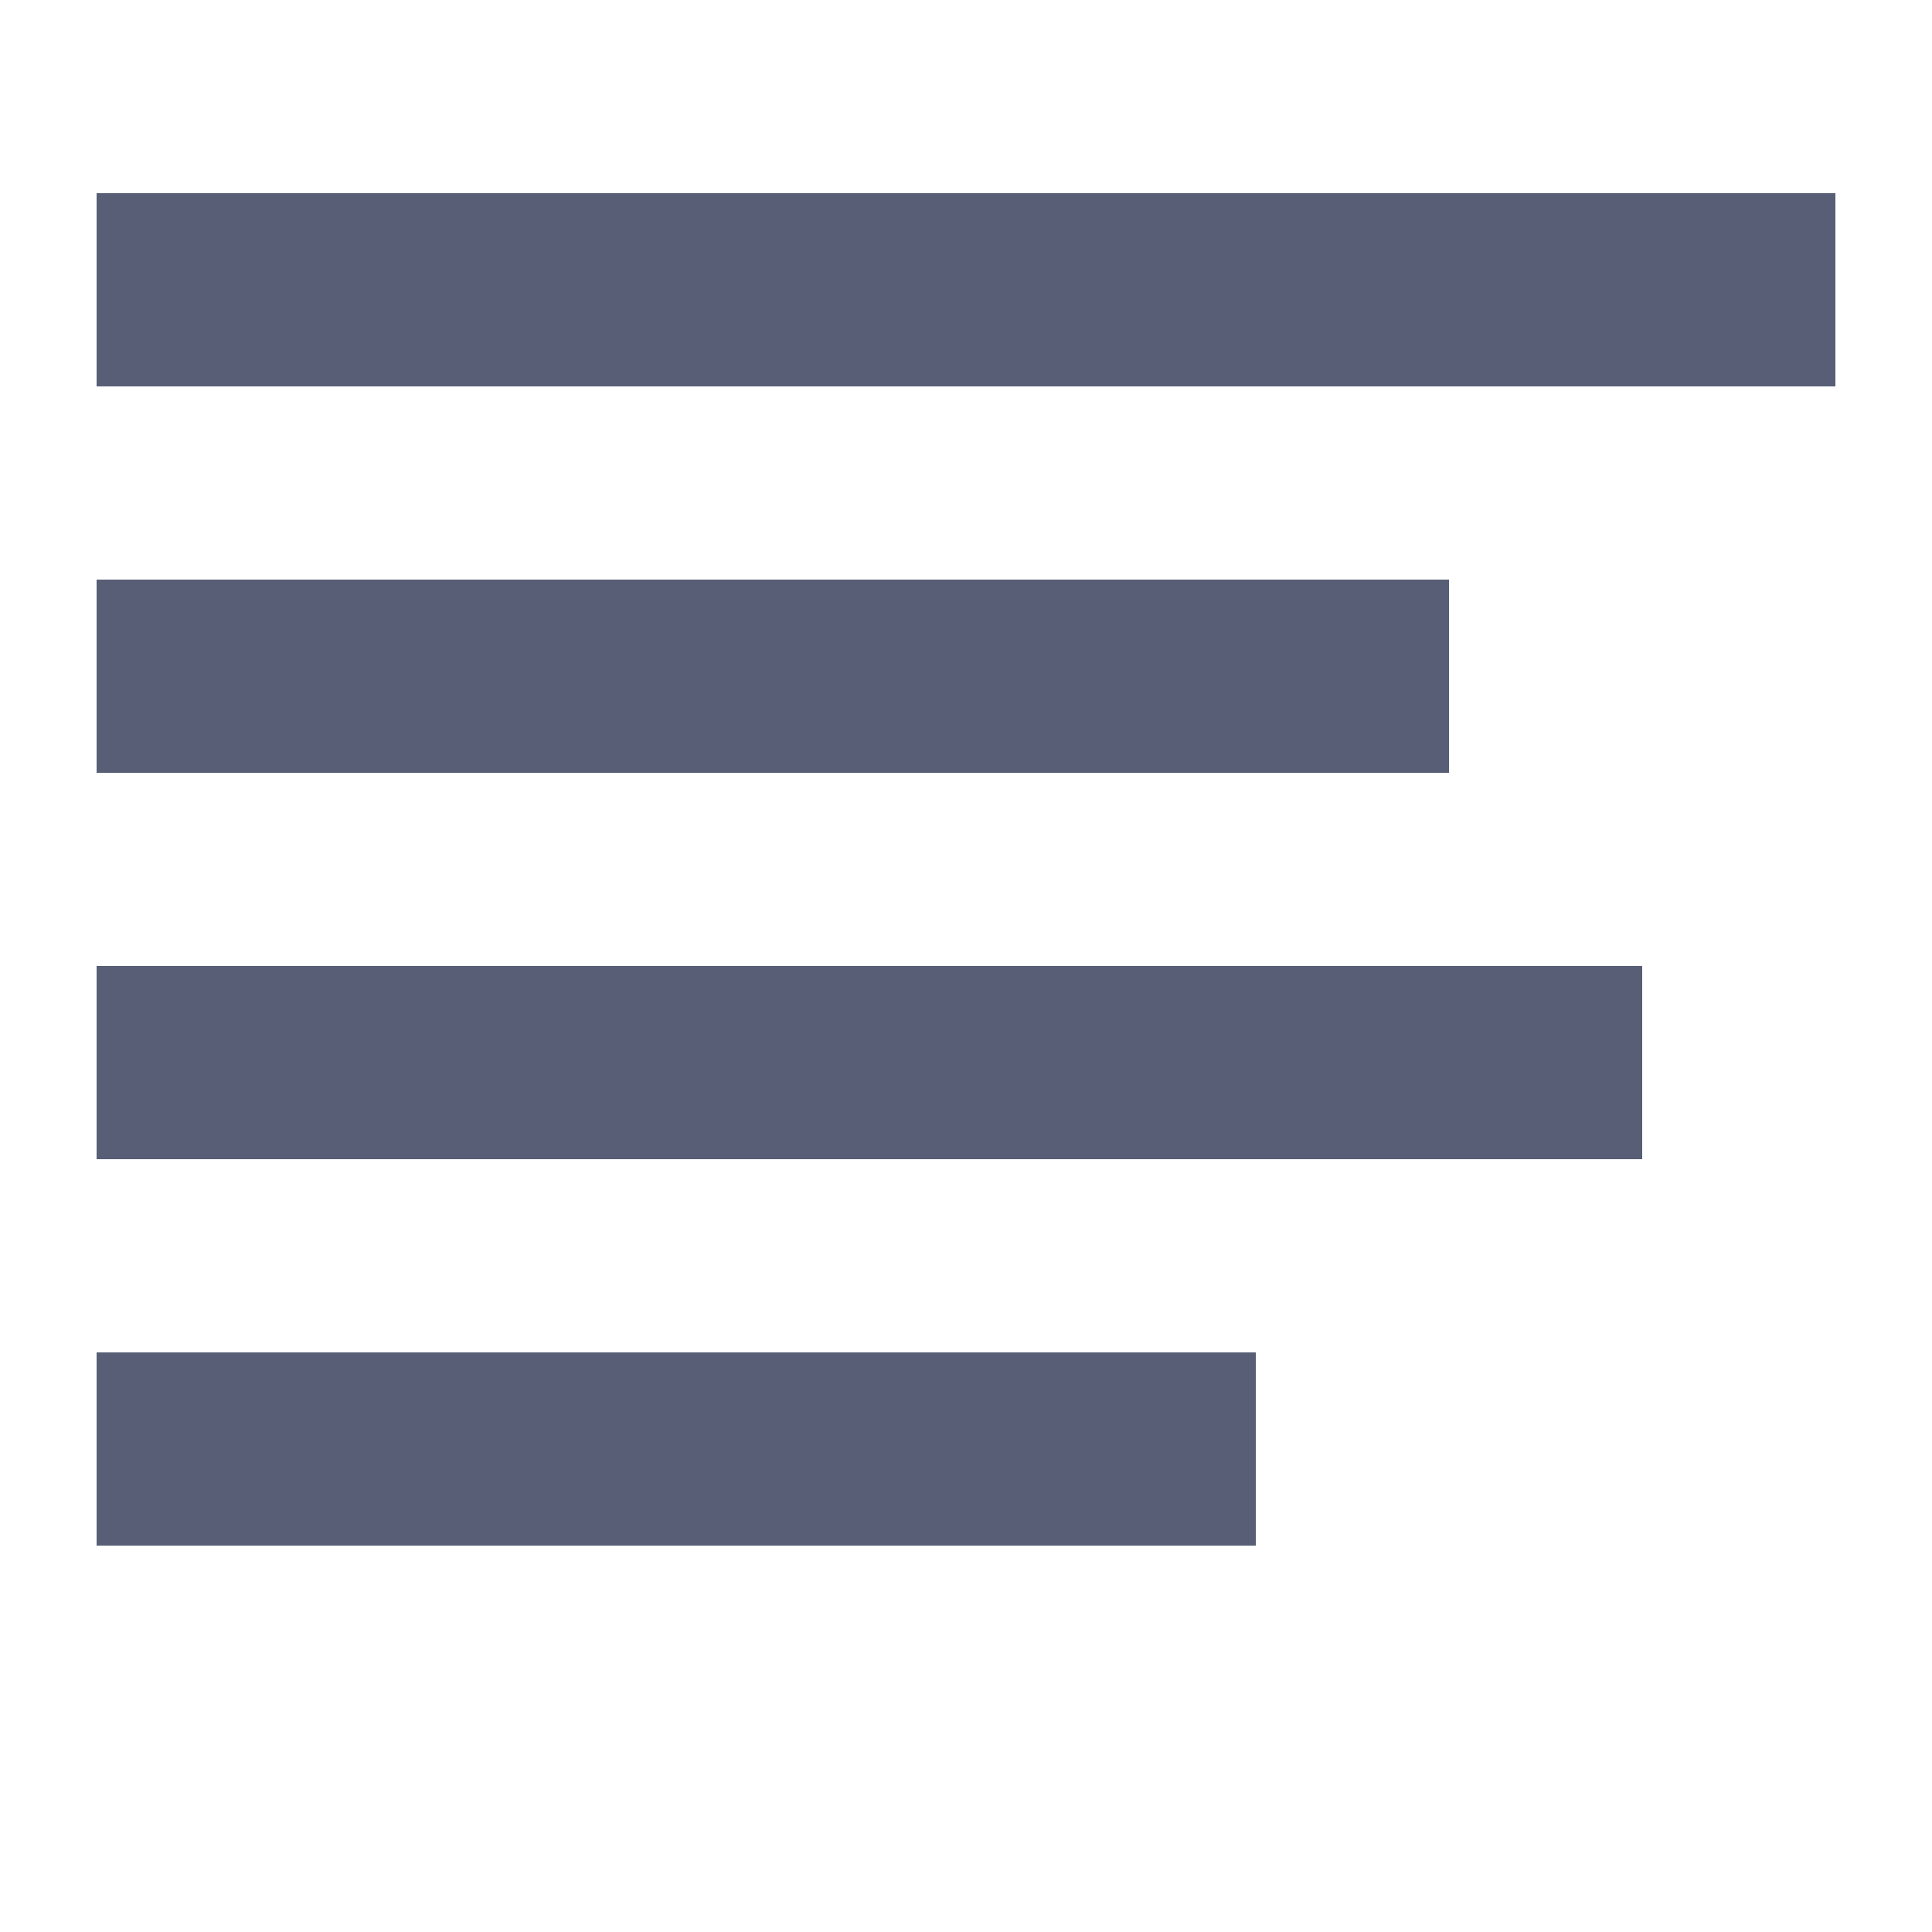
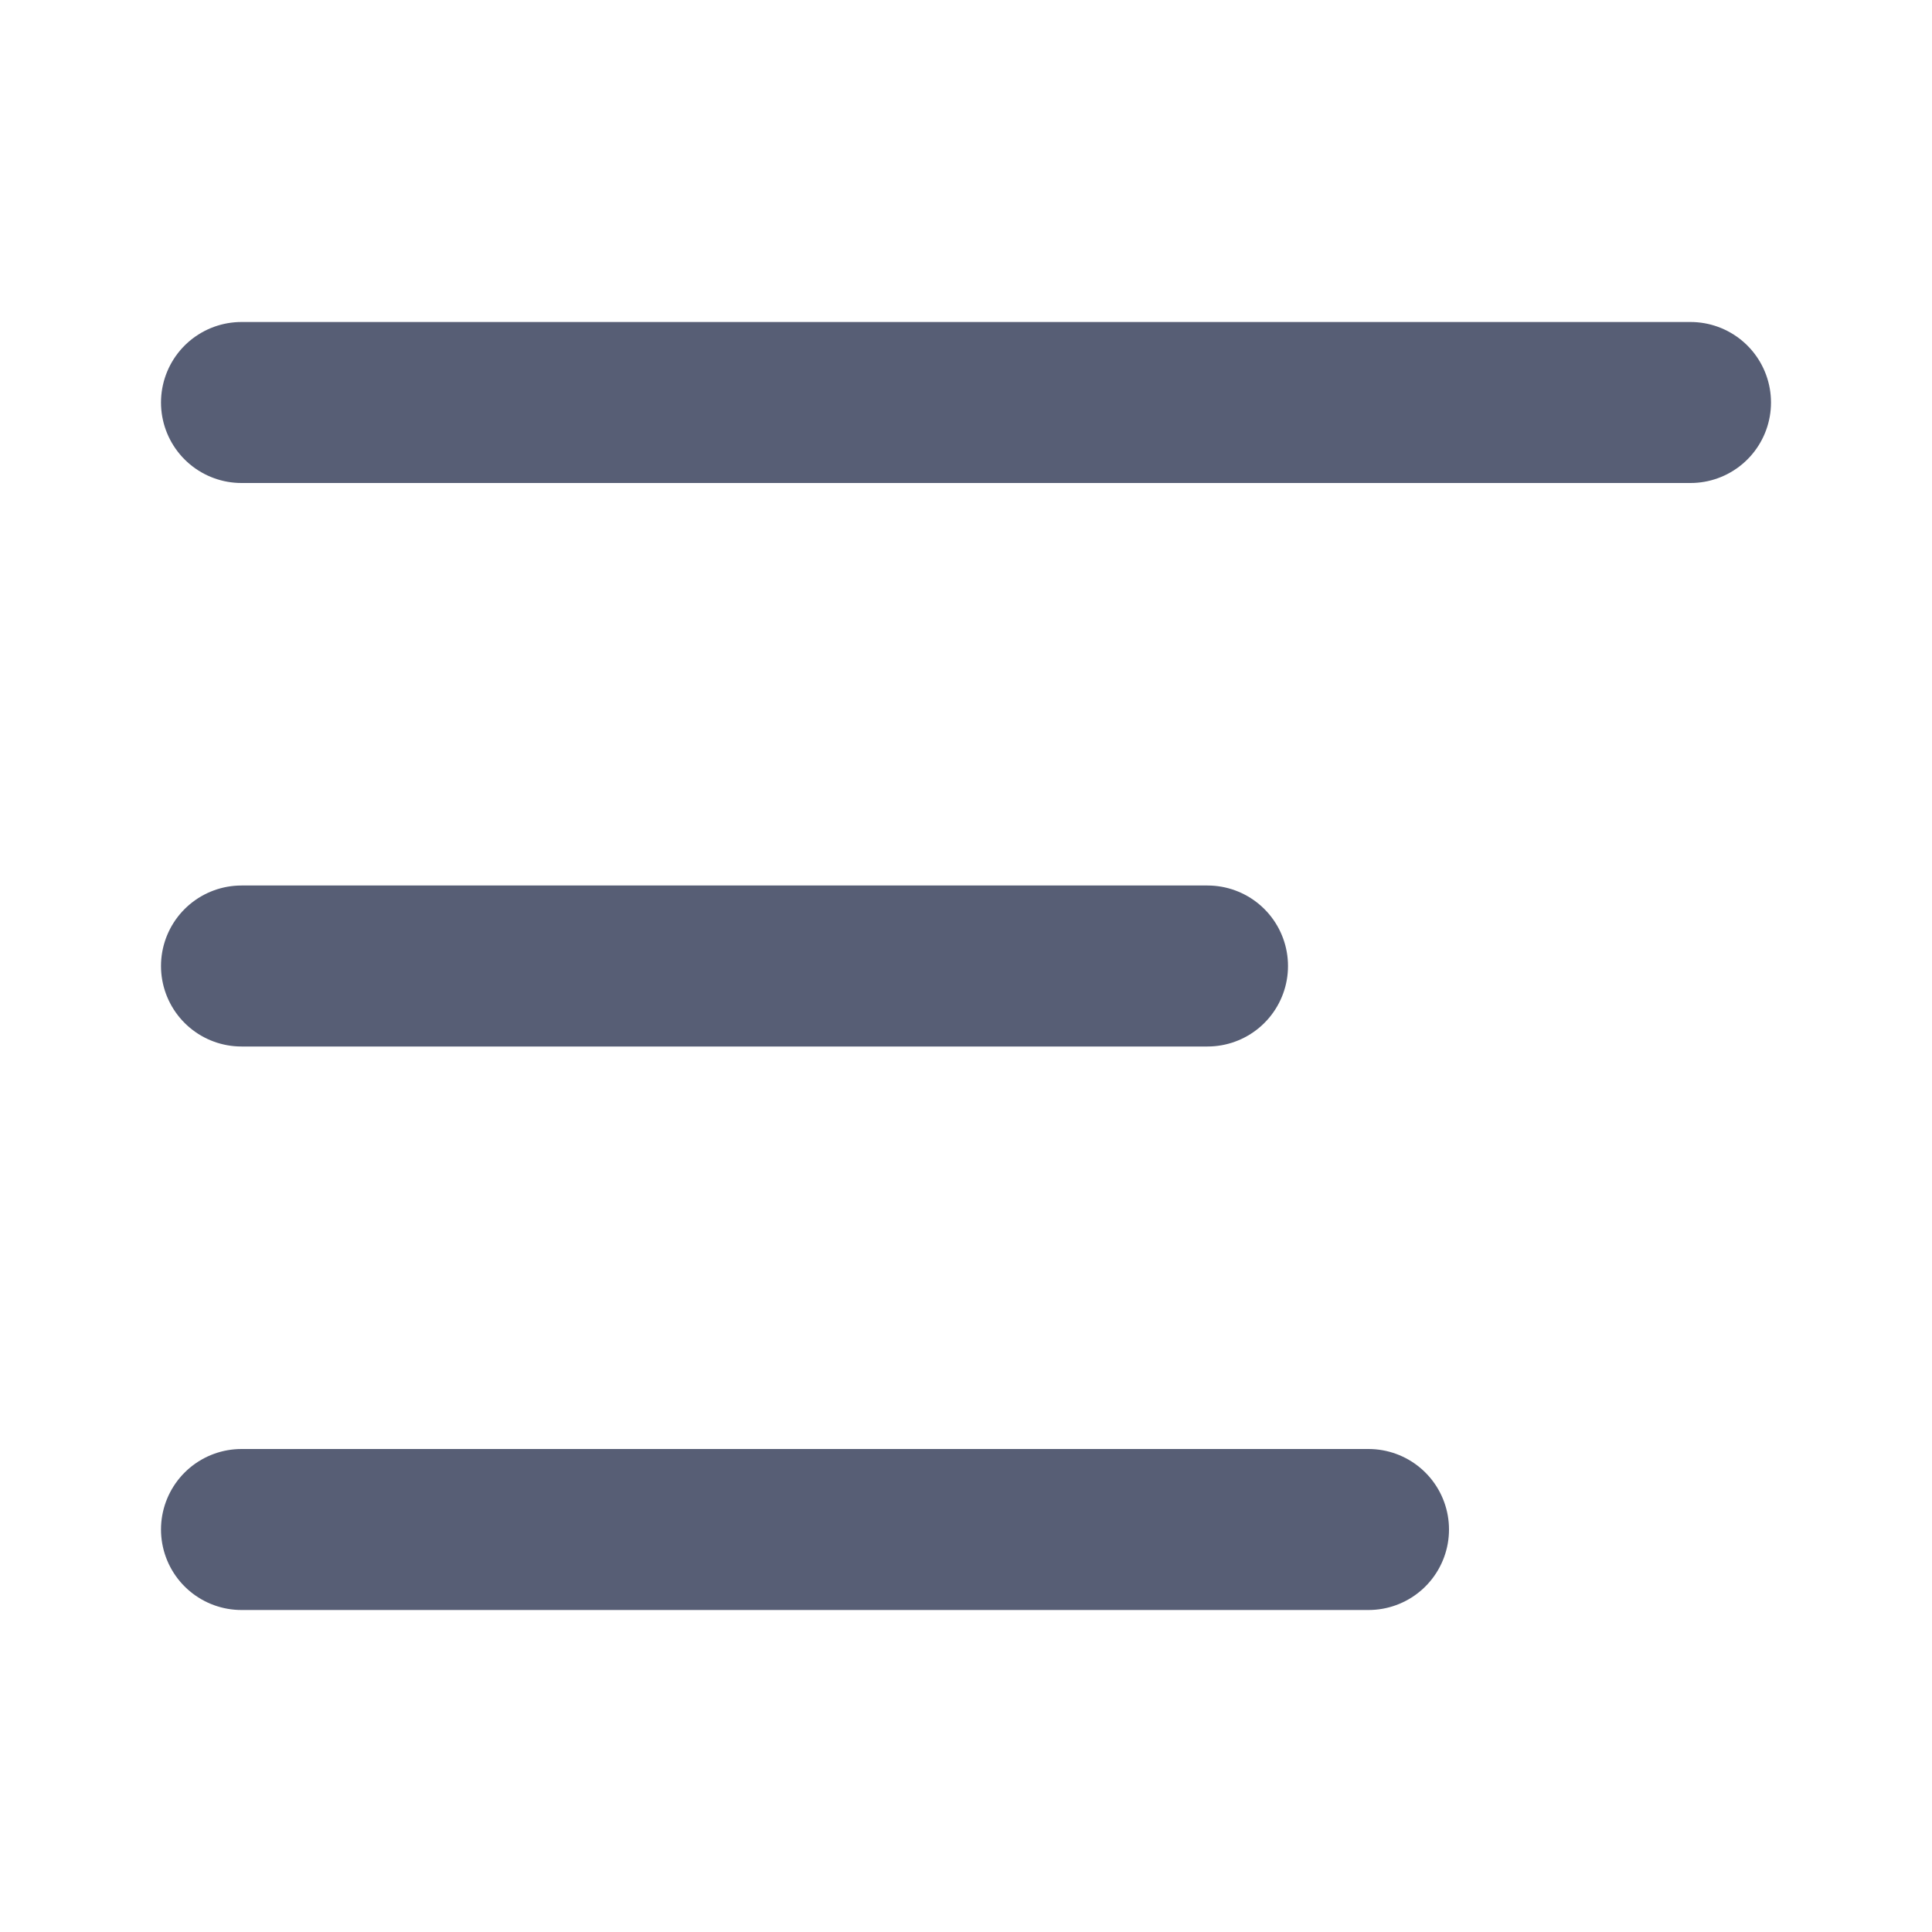
- <svg xmlns="http://www.w3.org/2000/svg" width="20px" height="20px" viewBox="0 0 20 20" version="1.1">
-   <defs />
-   <g id="Page-1" stroke="none" stroke-width="1" fill="none" fill-rule="evenodd">
-     <rect fill="#575E75" x="1" y="2" width="18" height="2" />
-     <rect fill="#575E75" x="1" y="6" width="14" height="2" />
-     <rect fill="#575E75" x="1" y="10" width="16" height="2" />
-     <rect fill="#575E75" x="1" y="14" width="12" height="2" />
-   </g>
+ <svg xmlns="http://www.w3.org/2000/svg" width="24" height="24" viewBox="0 0 24 24" fill="none" stroke="#575e75" stroke-width="2" stroke-linecap="round" stroke-linejoin="round" class="lucide lucide-text-align-start preview-icon">
+   <path d="M21 5H3" />
+   <path d="M15 12H3" />
+   <path d="M17 19H3" />
</svg>
